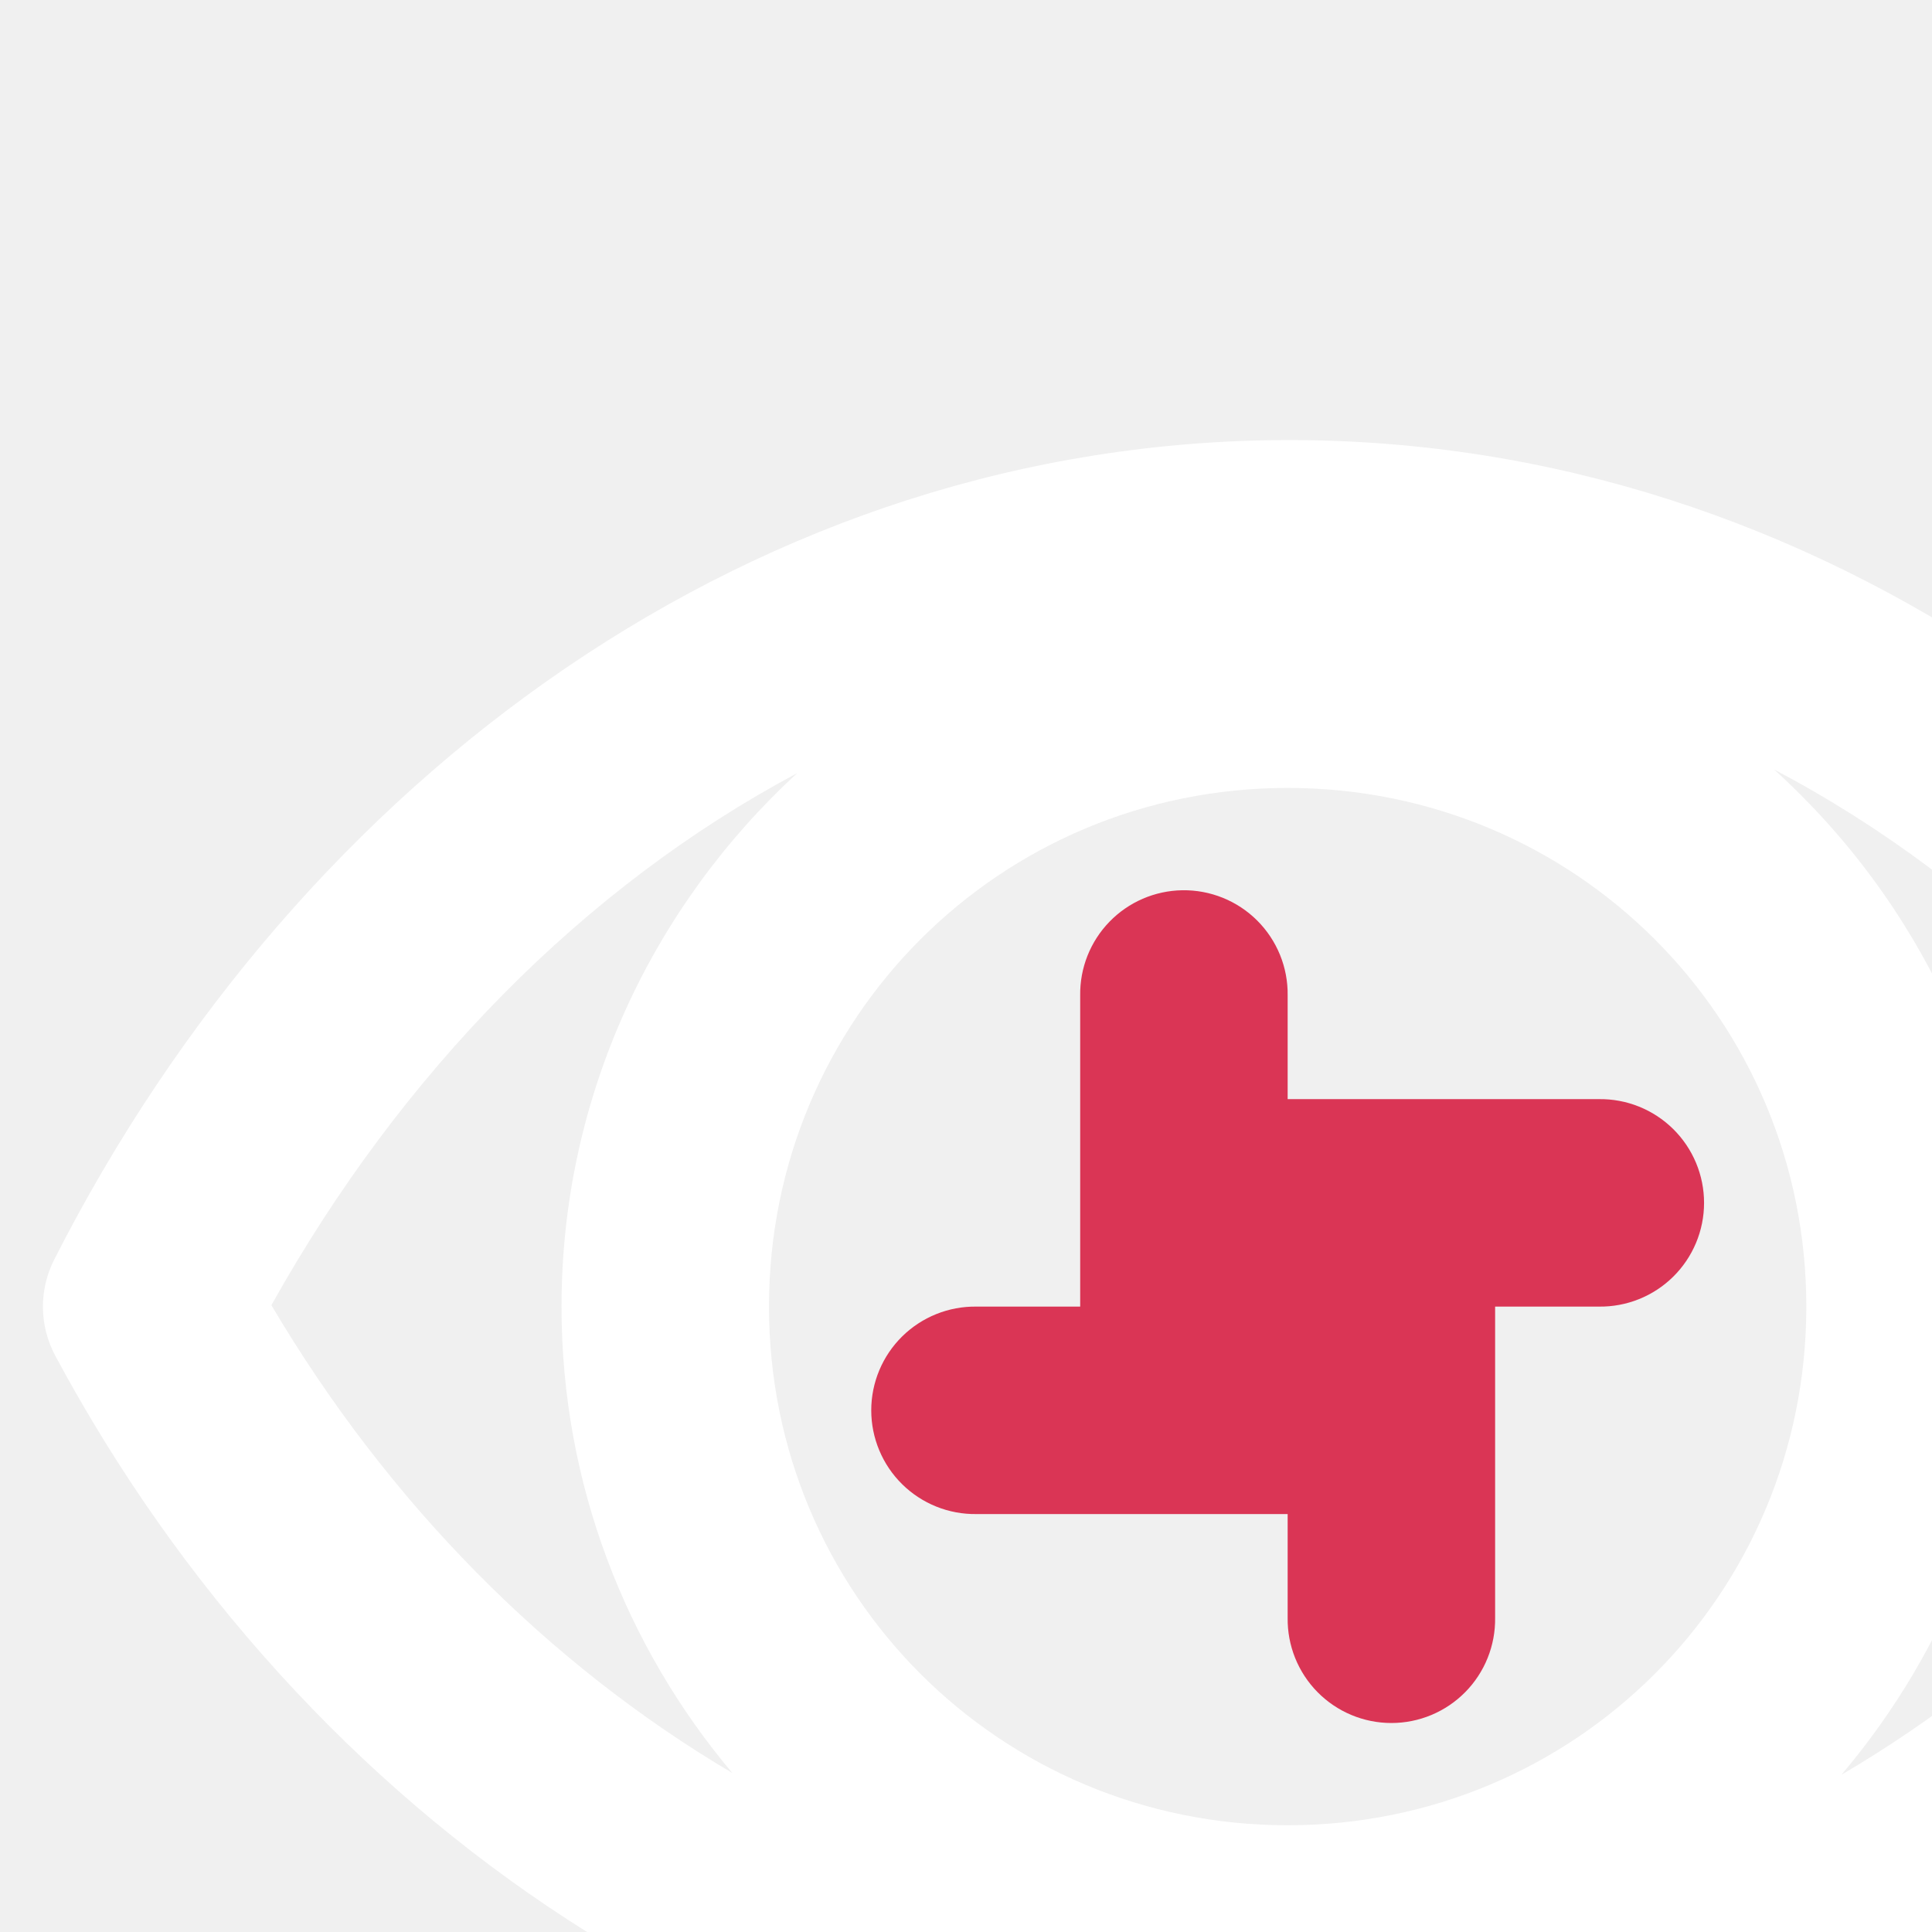
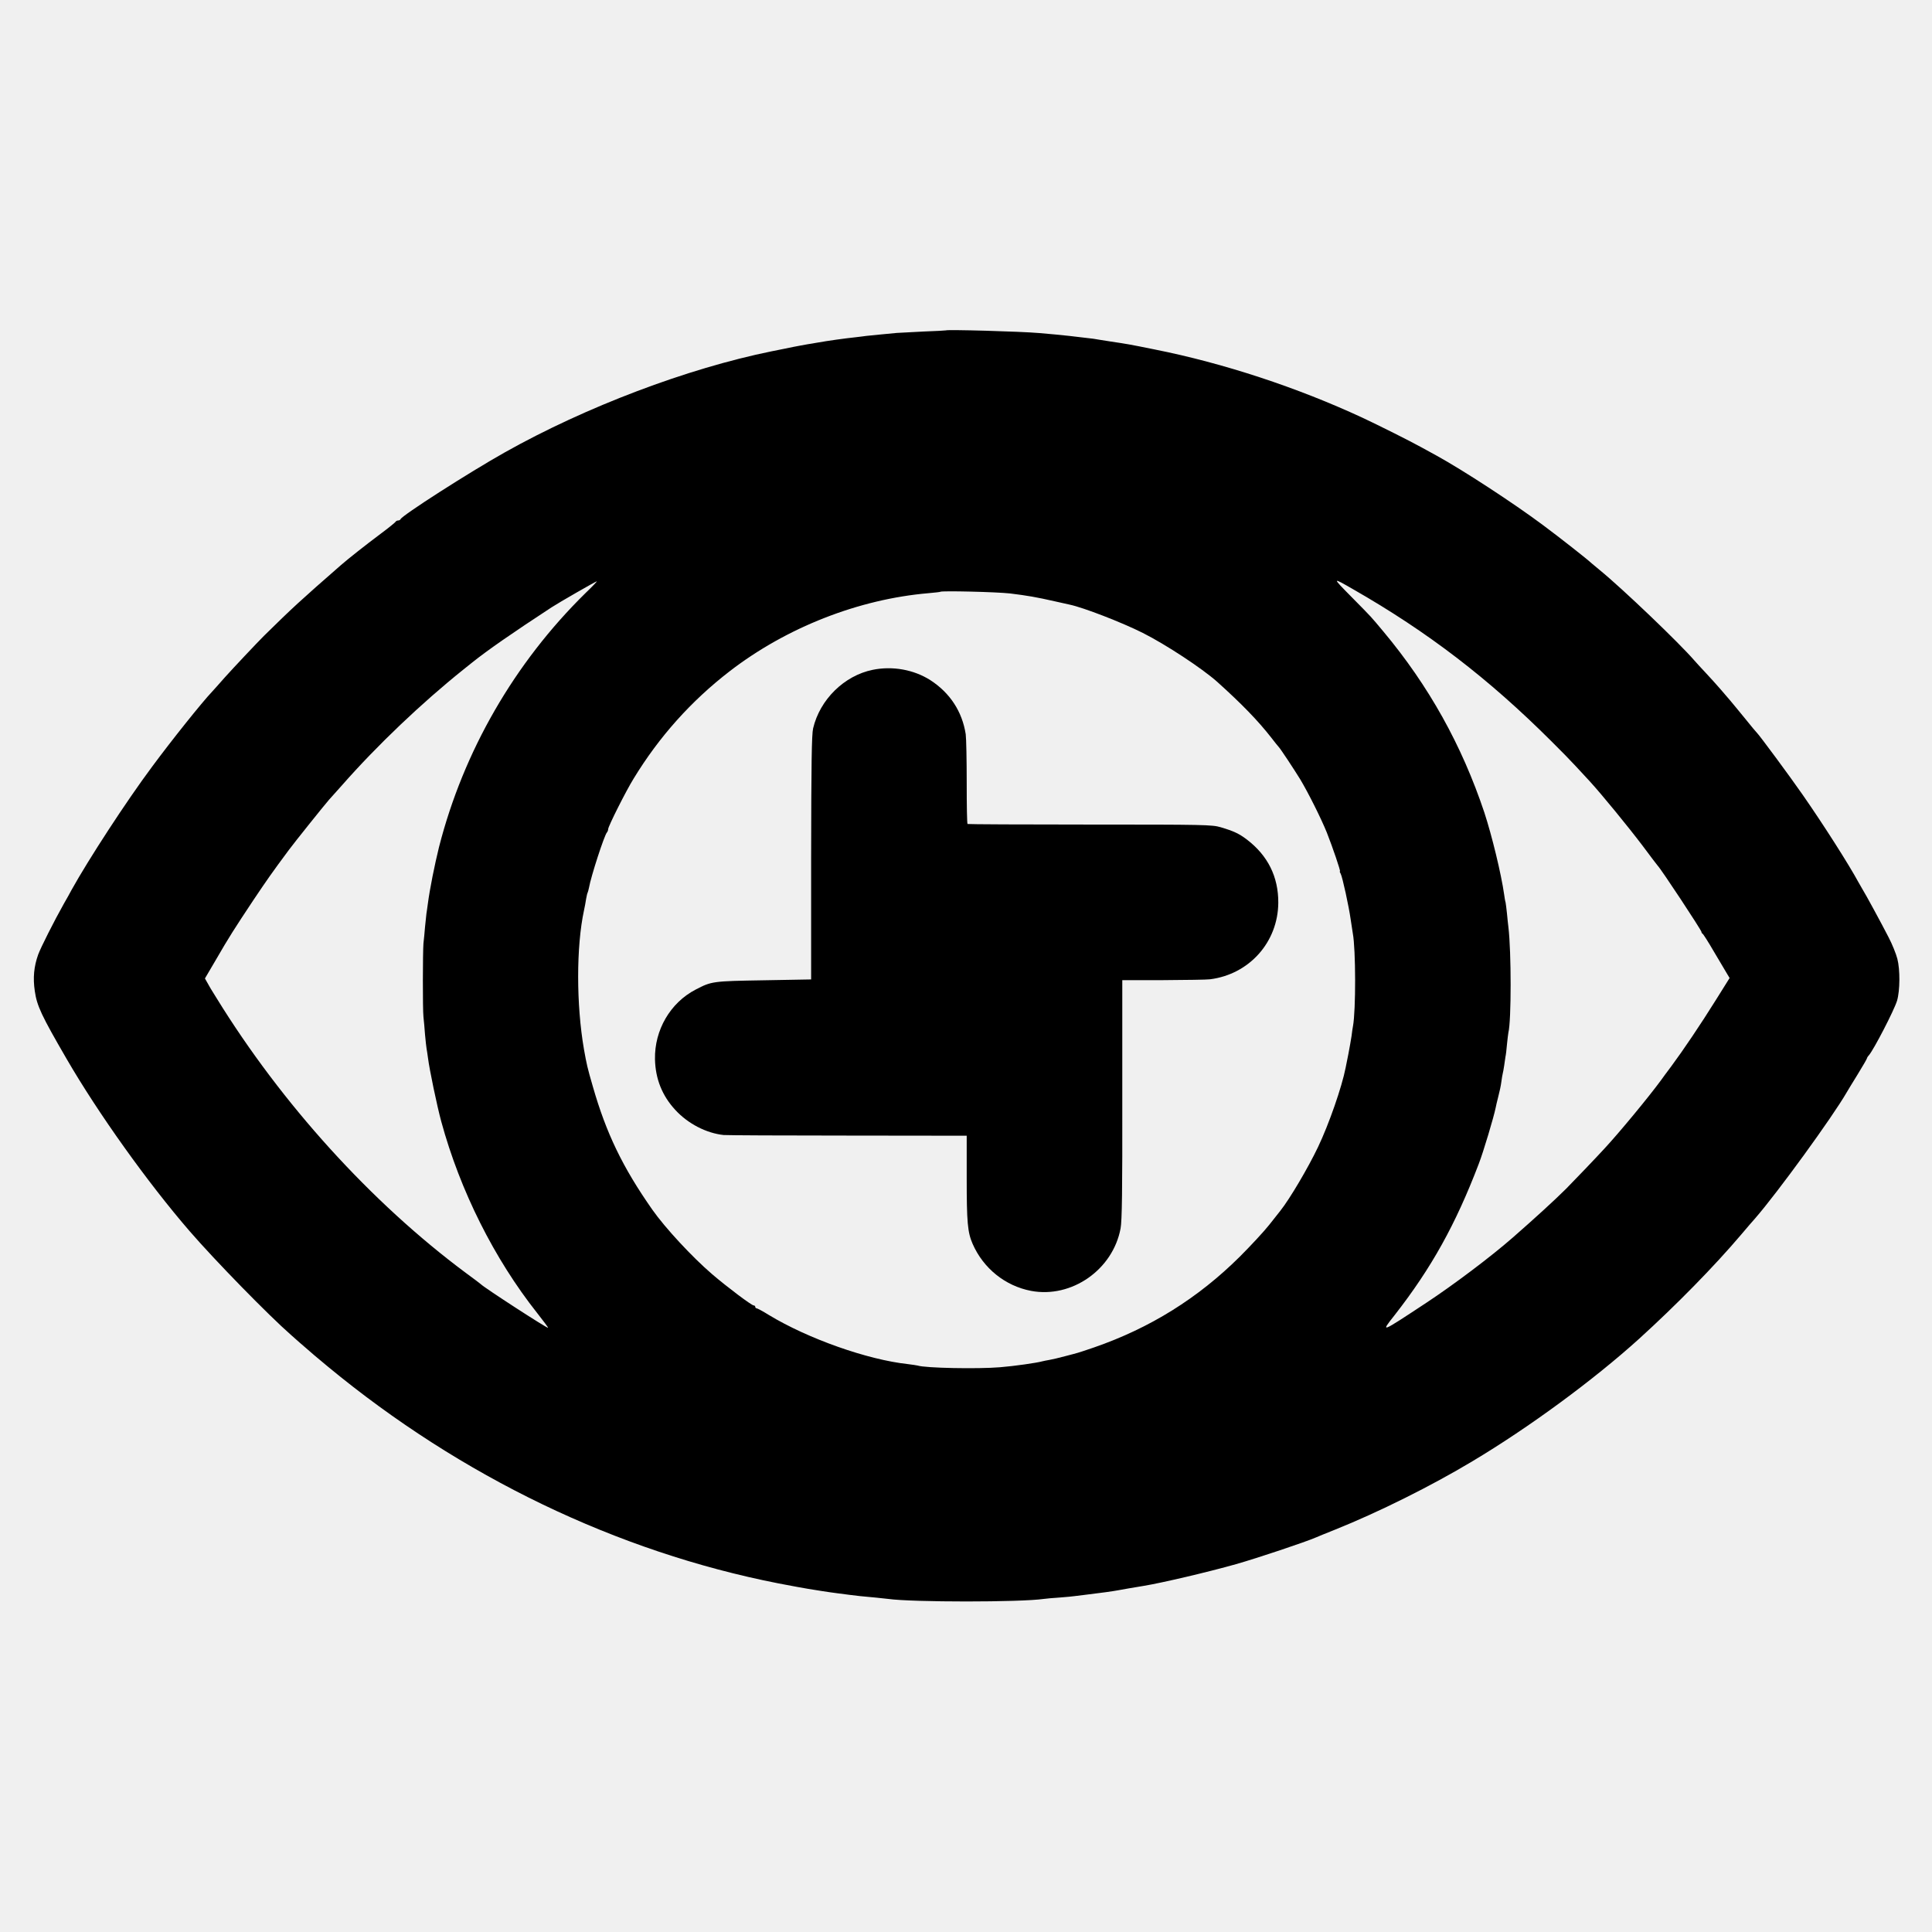
- <svg xmlns="http://www.w3.org/2000/svg" version="1.0" width="1024pt" height="1024pt" viewBox="0 0 1024 1024" preserveAspectRatio="xMidYMid meet">
-   <path fill-rule="evenodd" clip-rule="evenodd" d="M28.729 667.612C159.641 410.116 403.386 233.244 683.342 233.244C962.745 233.244 1205.19 409.467 1336.24 666.001C1340.19 673.748 1342.25 682.323 1342.25 691.022V692.525C1342.26 701.55 1340.05 710.438 1335.81 718.405C1204.41 964.474 961.482 1132.37 682.59 1132.37C404.091 1132.37 160.851 963.781 29.266 718.512C25.081 710.699 22.846 701.991 22.753 693.128C22.66 684.265 24.71 675.511 28.729 667.612ZM1221.66 691.129C1151.98 566.511 1054.52 467.88 940.312 407.85C1018.06 478.362 1067.35 579.775 1067.35 692.525C1067.35 787 1032.85 873.573 975.963 940.69C1074.9 882.605 1159.64 796.889 1221.66 691.129ZM297.619 692.525C297.619 580.808 345.997 480.214 422.506 409.783C309.423 470.12 212.825 568.247 143.845 691.773C205.665 796.407 289.896 881.66 388.143 939.723C331.758 872.744 297.619 786.538 297.619 692.525ZM957.386 692.525C957.386 540.049 834.959 417.622 682.483 417.622C530.007 417.622 407.58 540.049 407.58 692.525C407.58 845.001 530.007 967.428 682.483 967.428C834.959 967.428 957.386 845.001 957.386 692.525Z" fill="white" />
-   <path d="M626.643 471.851C612.08 472.079 598.202 478.075 588.056 488.524C577.909 498.972 572.322 513.02 572.522 527.583V692.525H517.541C510.255 692.422 503.022 693.768 496.261 696.485C489.5 699.202 483.347 703.235 478.158 708.351C472.97 713.466 468.85 719.562 466.038 726.284C463.226 733.006 461.777 740.219 461.777 747.506C461.777 754.792 463.226 762.006 466.038 768.728C468.85 775.449 472.97 781.545 478.158 786.661C483.347 791.776 489.5 795.81 496.261 798.527C503.022 801.243 510.255 802.589 517.541 802.486H682.483V857.467C682.38 864.753 683.726 871.986 686.443 878.747C689.159 885.508 693.193 891.661 698.308 896.85C703.424 902.038 709.52 906.158 716.242 908.97C722.963 911.783 730.177 913.231 737.463 913.231C744.75 913.231 751.963 911.783 758.685 908.97C765.407 906.158 771.503 902.038 776.618 896.85C781.734 891.661 785.767 885.508 788.484 878.747C791.201 871.986 792.547 864.753 792.444 857.467V692.525H847.425C854.71 692.628 861.944 691.282 868.705 688.565C875.465 685.849 881.619 681.815 886.807 676.7C891.996 671.584 896.116 665.488 898.928 658.766C901.74 652.045 903.188 644.831 903.188 637.545C903.188 630.258 901.74 623.045 898.928 616.323C896.116 609.601 891.996 603.505 886.807 598.39C881.619 593.274 875.465 589.241 868.705 586.524C861.944 583.807 854.71 582.461 847.425 582.564H682.483V527.583C682.584 520.228 681.207 512.926 678.435 506.112C675.663 499.298 671.552 493.109 666.346 487.912C661.139 482.715 654.942 478.616 648.122 475.857C641.303 473.099 633.999 471.736 626.643 471.851Z" fill="#DA3555" />
+ <svg xmlns="http://www.w3.org/2000/svg" version="1.0" width="1366pt" height="1366pt" viewBox="0 0 1366 1366" preserveAspectRatio="xMidYMid meet">
+   <g transform="translate(0,1366) scale(0.1,-0.1)" fill="#000000" stroke="none">
+     <path d="M6687 11324 c-1 -1 -72 -5 -157 -8 -85 -4 -171 -9 -190 -10 -19 -2 -71 -7 -115 -11 -44 -4 -89 -9 -100 -10 -11 -2 -47 -6 -80 -10 -75 -8 -184 -23 -275 -39 -14 -3 -41 -7 -60 -10 -19 -3 -46 -8 -60 -11 -14 -2 -61 -12 -105 -21 -44 -9 -84 -17 -90 -18 -595 -121 -1314 -393 -1885 -714 -253 -142 -729 -447 -738 -473 -2 -5 -10 -9 -17 -9 -7 0 -15 -4 -17 -8 -1 -4 -50 -44 -108 -87 -103 -77 -231 -178 -280 -221 -284 -248 -344 -303 -544 -500 -51 -51 -215 -225 -276 -293 -41 -47 -82 -92 -90 -101 -70 -73 -288 -346 -424 -530 -184 -247 -450 -656 -570 -872 -14 -27 -38 -69 -53 -95 -71 -126 -165 -313 -183 -362 -30 -84 -38 -164 -24 -258 15 -105 47 -173 224 -478 223 -385 575 -878 871 -1220 179 -207 557 -594 717 -734 39 -35 87 -77 105 -92 17 -16 88 -76 157 -133 941 -777 2043 -1307 3183 -1531 95 -18 190 -36 212 -39 22 -4 67 -11 100 -16 33 -5 80 -12 105 -15 25 -3 63 -8 85 -11 22 -3 56 -7 75 -9 70 -6 176 -17 200 -20 172 -24 934 -24 1100 0 14 2 65 7 114 10 49 4 96 8 105 10 9 1 45 6 81 10 101 12 188 24 225 31 19 4 113 20 180 31 129 21 457 98 655 154 148 42 492 157 565 189 11 5 72 30 135 55 309 124 680 309 970 483 402 240 860 577 1180 867 260 236 530 511 720 735 40 47 84 99 99 115 157 180 548 718 647 890 6 11 41 68 78 128 36 59 66 110 66 114 0 3 6 14 14 22 35 41 179 319 199 386 21 71 22 219 2 296 -9 35 -37 105 -63 154 -48 94 -165 309 -182 335 -5 8 -19 33 -31 54 -66 122 -246 405 -393 616 -88 127 -309 426 -325 440 -4 3 -41 48 -83 100 -43 52 -89 109 -103 125 -14 17 -47 55 -73 85 -26 30 -73 82 -104 115 -31 33 -66 71 -78 85 -106 123 -507 507 -670 640 -23 19 -48 40 -54 45 -34 32 -229 185 -346 272 -212 158 -565 388 -750 490 -30 17 -82 45 -115 63 -74 41 -301 155 -415 208 -457 212 -978 384 -1465 481 -188 38 -190 38 -310 56 -55 9 -111 17 -125 20 -22 3 -55 7 -170 20 -39 5 -142 14 -210 20 -138 12 -655 26 -663 19z m2878 -1829 c530 -303 960 -633 1404 -1076 64 -63 141 -142 171 -175 30 -33 76 -82 101 -109 85 -93 270 -319 373 -455 55 -74 103 -137 106 -140 23 -22 310 -457 310 -469 0 -5 4 -11 8 -13 4 -1 41 -59 81 -128 41 -69 82 -139 92 -155 l18 -30 -97 -155 c-108 -173 -232 -357 -316 -470 -31 -41 -64 -86 -73 -99 -89 -121 -295 -370 -398 -481 -50 -55 -232 -245 -271 -284 -81 -81 -227 -214 -378 -346 -154 -135 -420 -335 -611 -461 -329 -217 -325 -215 -224 -87 260 333 431 641 594 1068 34 88 106 330 120 398 1 9 10 44 18 77 9 33 19 80 22 105 3 25 8 52 10 60 2 8 7 33 10 55 3 23 7 50 9 62 3 12 8 53 11 90 4 37 8 75 10 83 21 83 21 570 0 745 -2 17 -7 59 -10 95 -4 36 -8 72 -10 80 -3 8 -7 33 -10 55 -21 148 -87 418 -140 580 -159 476 -393 896 -714 1280 -94 112 -73 90 -226 245 -138 140 -138 140 10 55z m-5425 -28 c-503 -494 -863 -1119 -1036 -1796 -31 -126 -65 -294 -79 -401 -3 -25 -8 -56 -10 -70 -2 -14 -6 -57 -10 -95 -3 -39 -8 -90 -11 -115 -5 -61 -6 -464 0 -520 3 -25 8 -81 11 -124 4 -44 9 -89 11 -100 2 -12 7 -41 10 -66 10 -81 64 -340 94 -450 133 -488 374 -970 679 -1355 43 -55 78 -101 76 -103 -5 -6 -455 286 -475 308 -3 3 -50 39 -105 79 -669 497 -1304 1197 -1765 1946 -42 67 -44 71 -63 105 l-18 32 77 131 c93 161 129 217 265 422 96 143 130 192 251 355 39 53 258 326 284 355 11 12 53 59 94 105 247 281 563 581 855 815 28 22 57 45 65 52 105 84 280 206 560 389 47 31 313 184 320 184 3 0 -33 -38 -80 -83z m3002 -3 c122 -15 186 -26 318 -56 47 -11 93 -21 103 -23 96 -20 370 -126 517 -200 163 -82 418 -250 524 -344 175 -157 291 -277 384 -396 25 -33 49 -62 52 -65 11 -10 108 -157 153 -230 58 -97 147 -275 188 -376 40 -101 99 -274 93 -274 -3 0 -1 -8 5 -17 13 -25 58 -232 71 -325 6 -42 13 -86 15 -98 21 -111 22 -544 1 -656 -2 -10 -7 -41 -10 -69 -4 -27 -14 -83 -22 -125 -8 -41 -17 -86 -20 -100 -26 -134 -118 -399 -195 -560 -70 -147 -200 -367 -266 -450 -6 -8 -42 -53 -79 -100 -37 -47 -131 -148 -208 -225 -296 -294 -635 -505 -1031 -642 -55 -19 -107 -36 -115 -38 -8 -3 -49 -13 -90 -24 -41 -11 -91 -23 -110 -26 -19 -3 -42 -8 -50 -10 -39 -11 -199 -34 -300 -42 -156 -13 -529 -6 -582 12 -7 2 -37 6 -67 10 -288 31 -708 180 -984 347 -43 27 -83 48 -88 48 -5 0 -9 5 -9 10 0 6 -5 10 -11 10 -15 0 -189 131 -294 221 -141 121 -332 327 -422 455 -211 301 -327 542 -422 874 -39 134 -43 155 -62 260 -55 317 -55 728 0 983 5 23 12 59 15 81 4 21 8 41 11 45 2 4 6 19 9 33 14 81 109 373 127 392 5 6 9 16 9 24 0 19 126 270 180 357 181 297 407 549 679 759 402 310 913 510 1406 552 44 4 82 8 84 10 10 8 395 -1 493 -12z" />
+     <path d="M6170 8924 c-201 -41 -373 -210 -421 -414 -10 -43 -13 -245 -14 -915 l0 -860 -335 -6 c-362 -6 -369 -7 -482 -66 -179 -93 -291 -286 -287 -492 3 -139 51 -259 144 -359 89 -97 219 -164 341 -177 22 -2 417 -4 879 -4 l840 -1 0 -301 c0 -309 6 -382 42 -464 76 -173 230 -297 413 -332 287 -54 579 150 633 442 10 53 13 270 12 913 l0 842 290 0 c159 1 308 3 330 6 278 35 481 263 483 541 1 184 -74 334 -222 447 -55 42 -94 60 -185 87 -61 18 -113 19 -924 19 -473 0 -862 2 -866 4 -4 3 -6 134 -6 293 0 158 -3 312 -7 342 -25 160 -111 292 -250 382 -116 74 -267 102 -408 73z" />
+   </g>
</svg>
